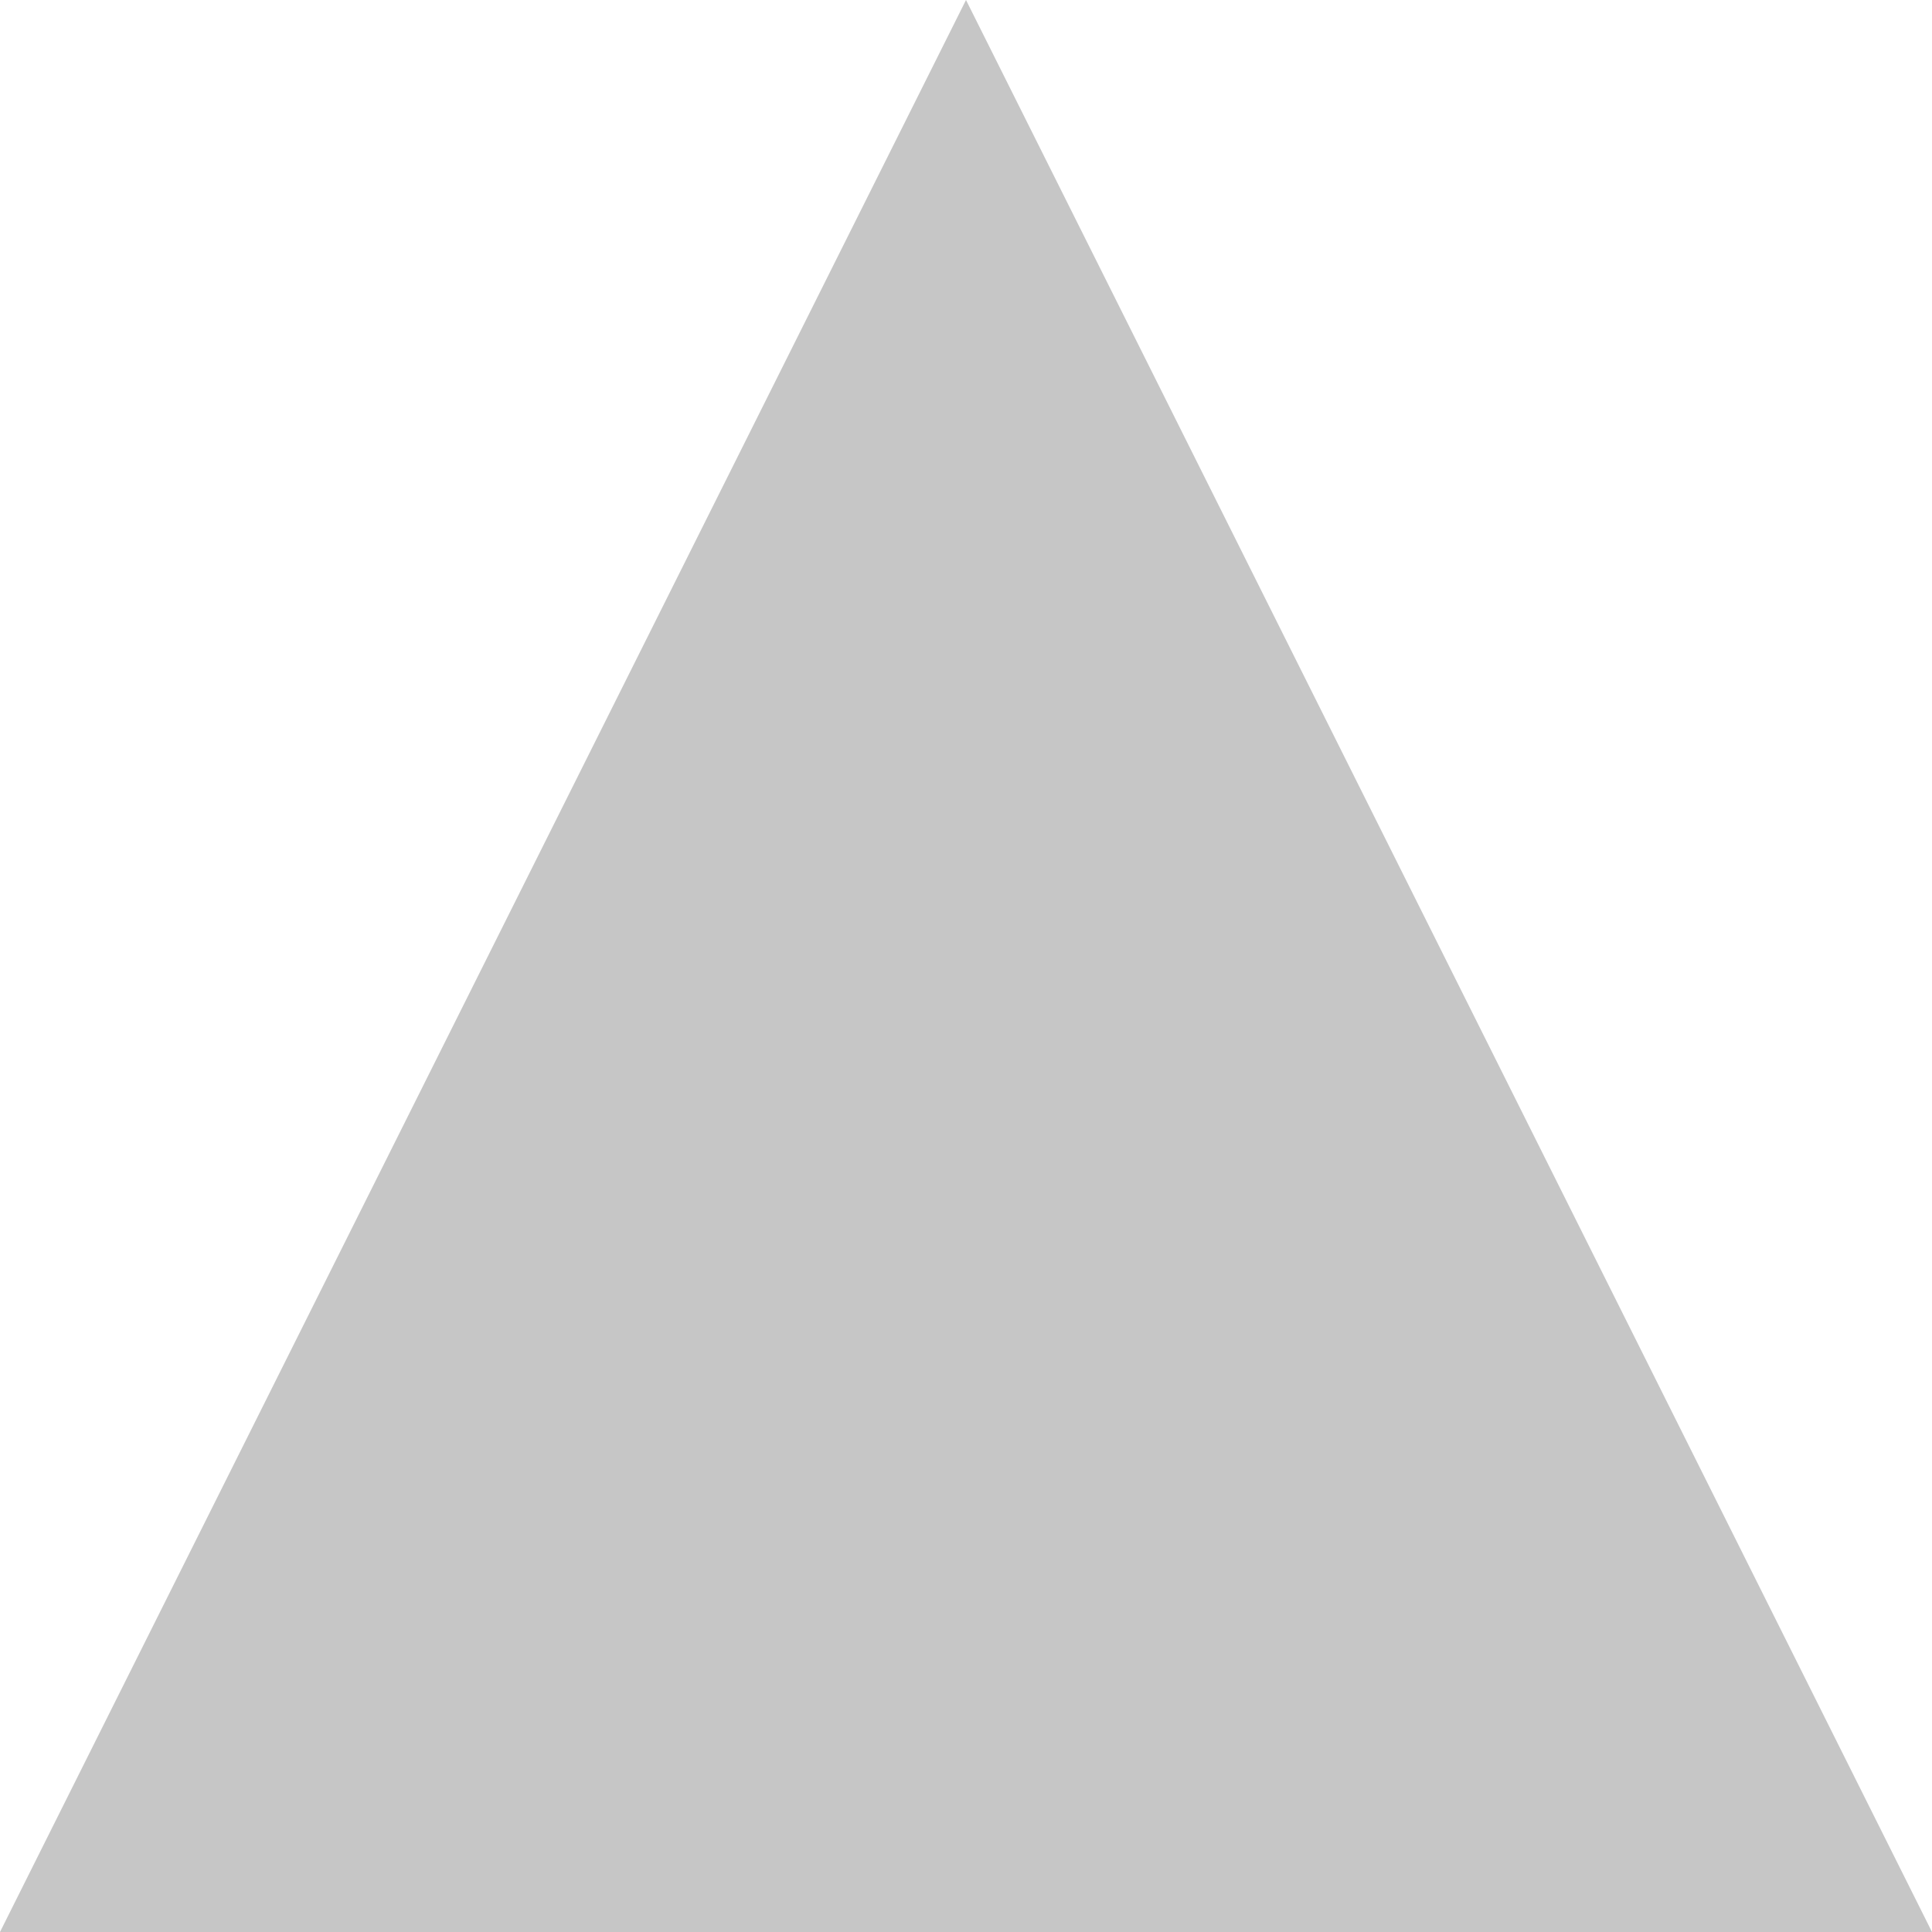
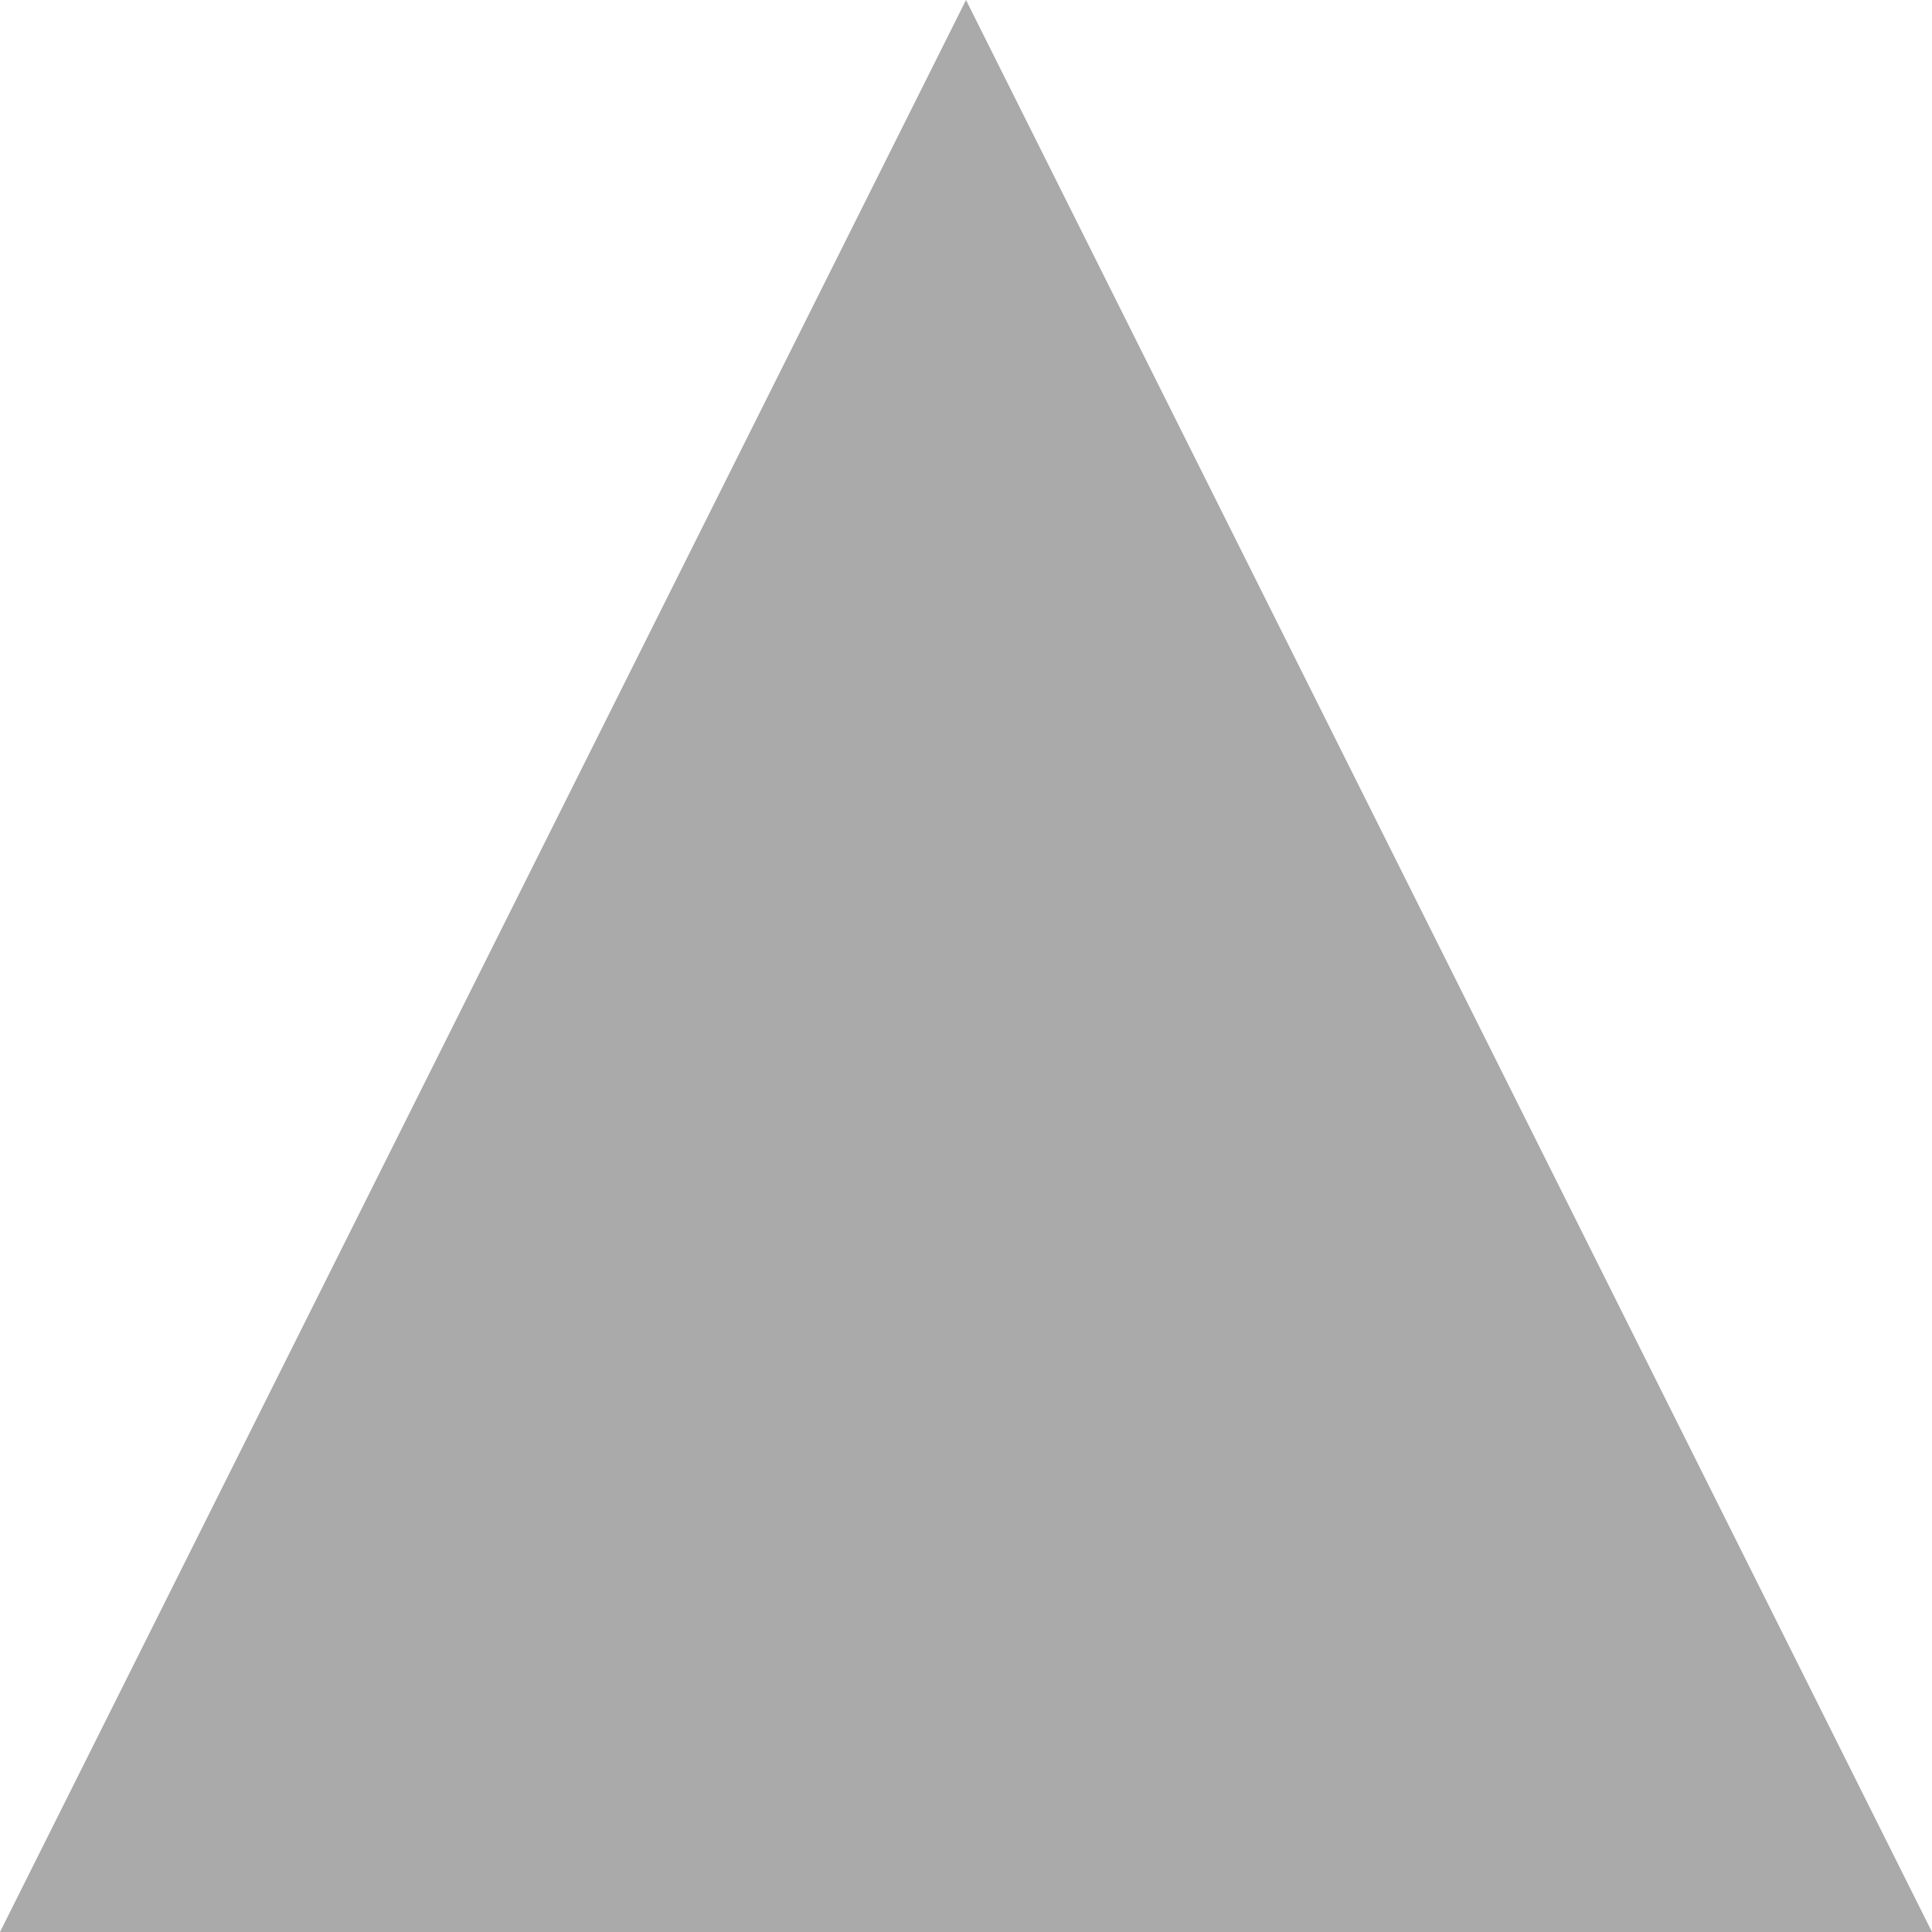
<svg xmlns="http://www.w3.org/2000/svg" width="10px" height="10px" viewBox="0 0 10 10" version="1.1">
  <g id="up" stroke="none" stroke-width="1" fill="none" fill-rule="evenodd">
-     <polygon id="Triangle" fill="#C6C6C6" points="5 0 10 10 0 10" />
+     <polygon id="Triangle" fill="#aaaaaa" points="5 0 10 10 0 10" />
  </g>
</svg>
